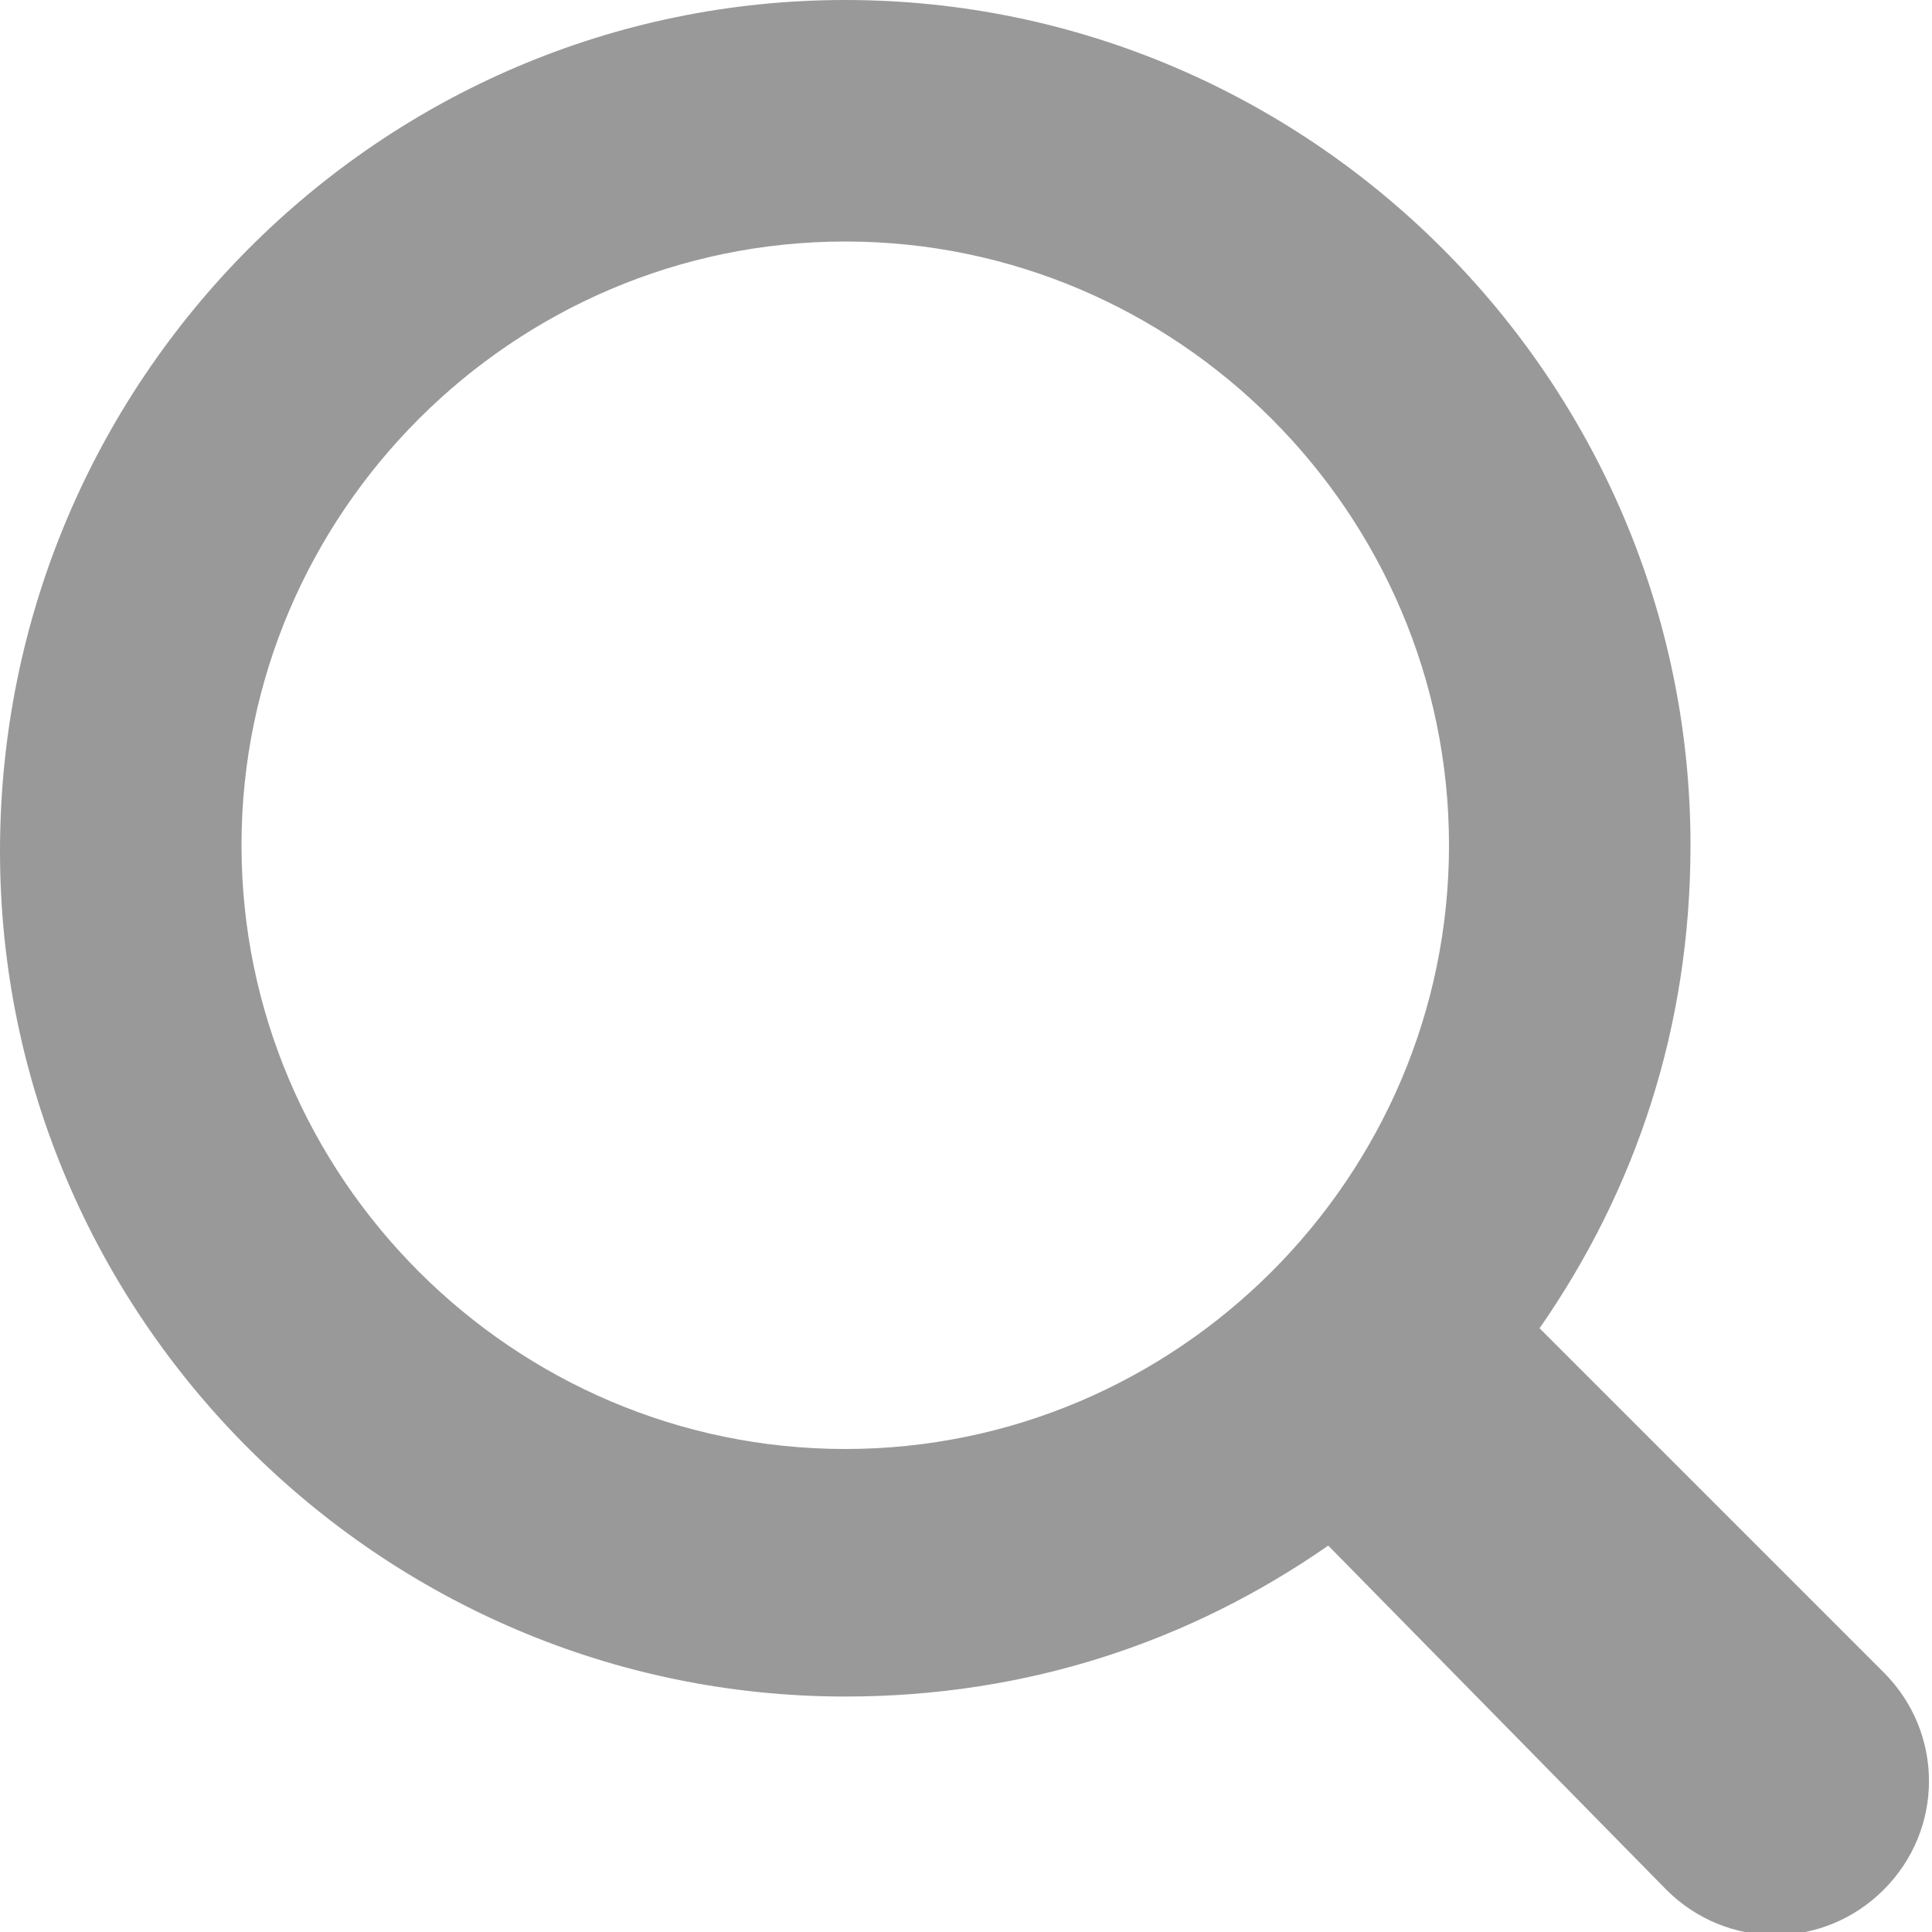
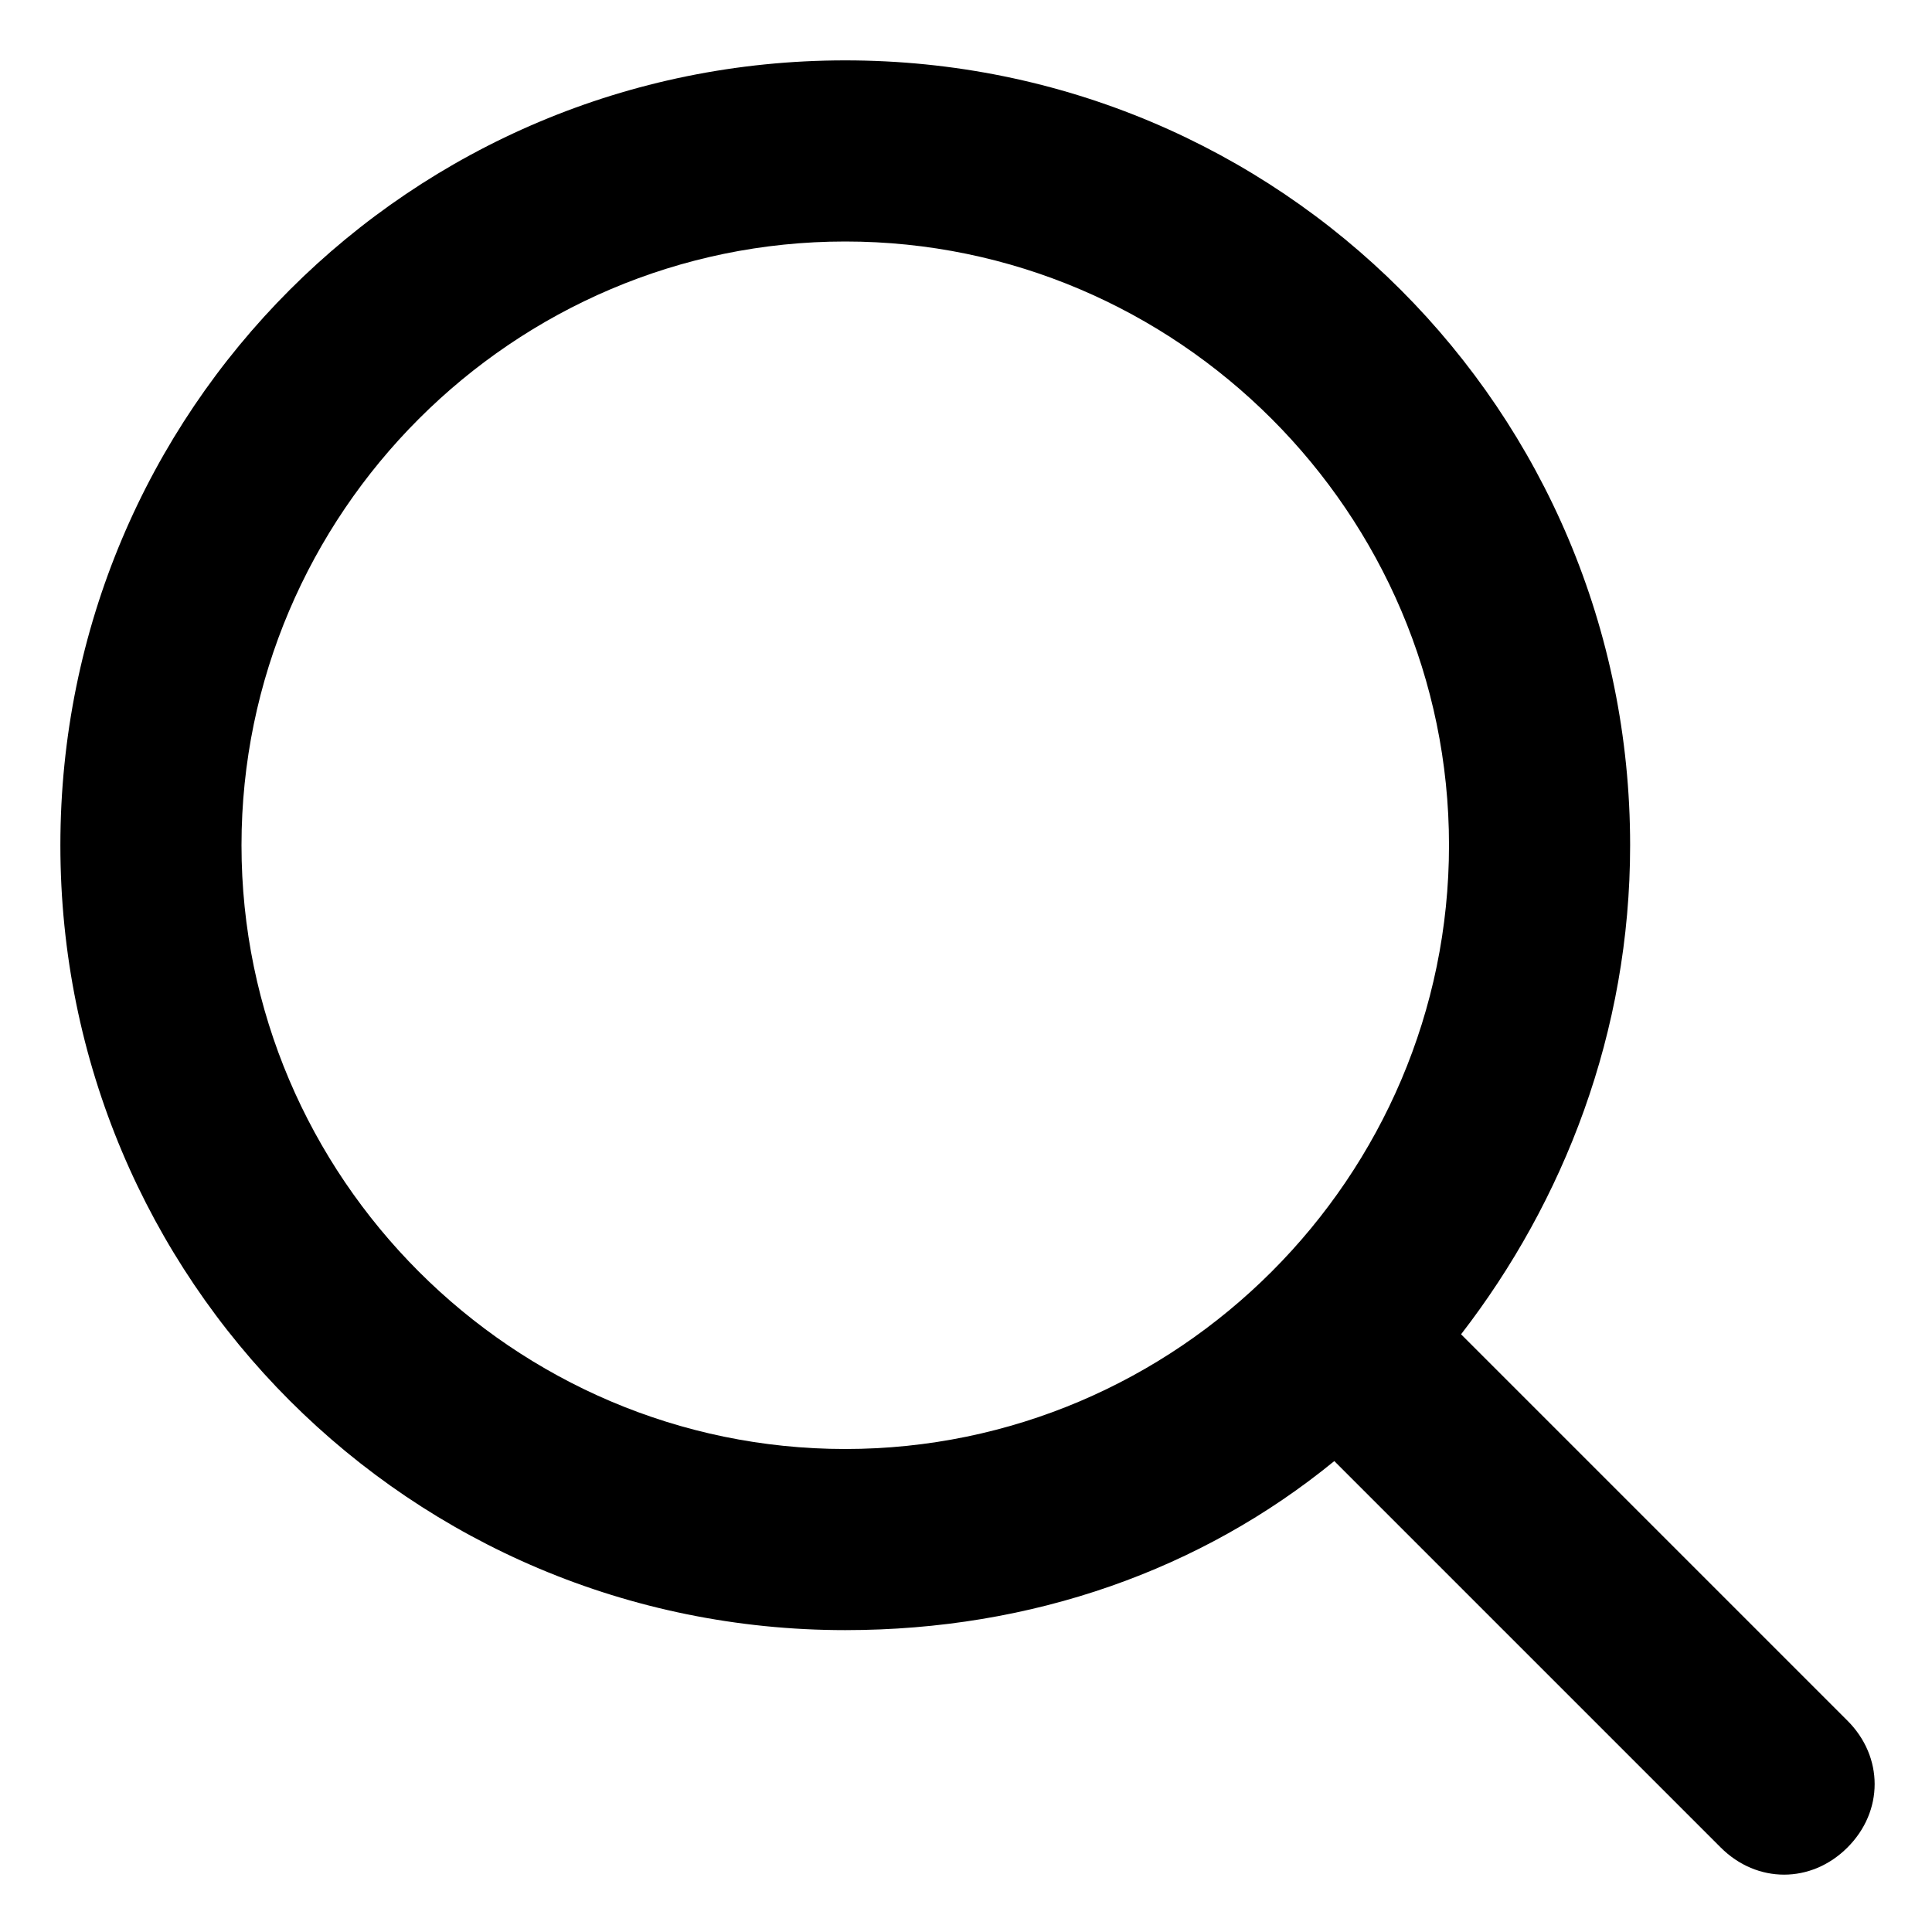
- <svg xmlns="http://www.w3.org/2000/svg" version="1.1" id="图层_1" x="0px" y="0px" viewBox="0 0 32 32" style="enable-background:new 0 0 32 32;" xml:space="preserve">
-   <style type="text/css">
- 	.st0{fill:#999999;}
- </style>
-   <g id="search">
-     <g id="形状结合">
-       <path class="st0" d="M14,0c7.7,0,14,6.3,14,14c0,3-0.9,5.7-2.5,8l5.7,5.7c1,1,1,2.6,0,3.6c-1,1-2.6,1-3.6,0L22,25.6    c-2.3,1.6-5,2.5-8,2.5c-7.7,0-14-6.3-14-14C0,6.3,6.3,0,14,0z M14,4C8.5,4,4,8.5,4,14s4.5,10,10,10s10-4.5,10-10S19.5,4,14,4z" />
-     </g>
-   </g>
+ <svg xmlns="http://www.w3.org/2000/svg" t="1762150131601" class="icon" viewBox="0 0 1024 1024" version="1.1" p-id="28852" width="200" height="200">
+   <path d="M448 32c230.4 0 416 185.6 416 416 0 99.2-35.2 188.8-89.6 259.2l204.8 204.8c19.2 19.2 19.2 48 0 67.2-19.2 19.2-48 19.2-67.2 0l-204.8-204.8C636.8 832 547.2 864 448 864 217.6 864 32 678.4 32 448S217.6 32 448 32z m0 96C272 128 128 272 128 448s144 320 320 320 320-144 320-320S624 128 448 128z" fill="currentColor" p-id="28853" />
</svg>
